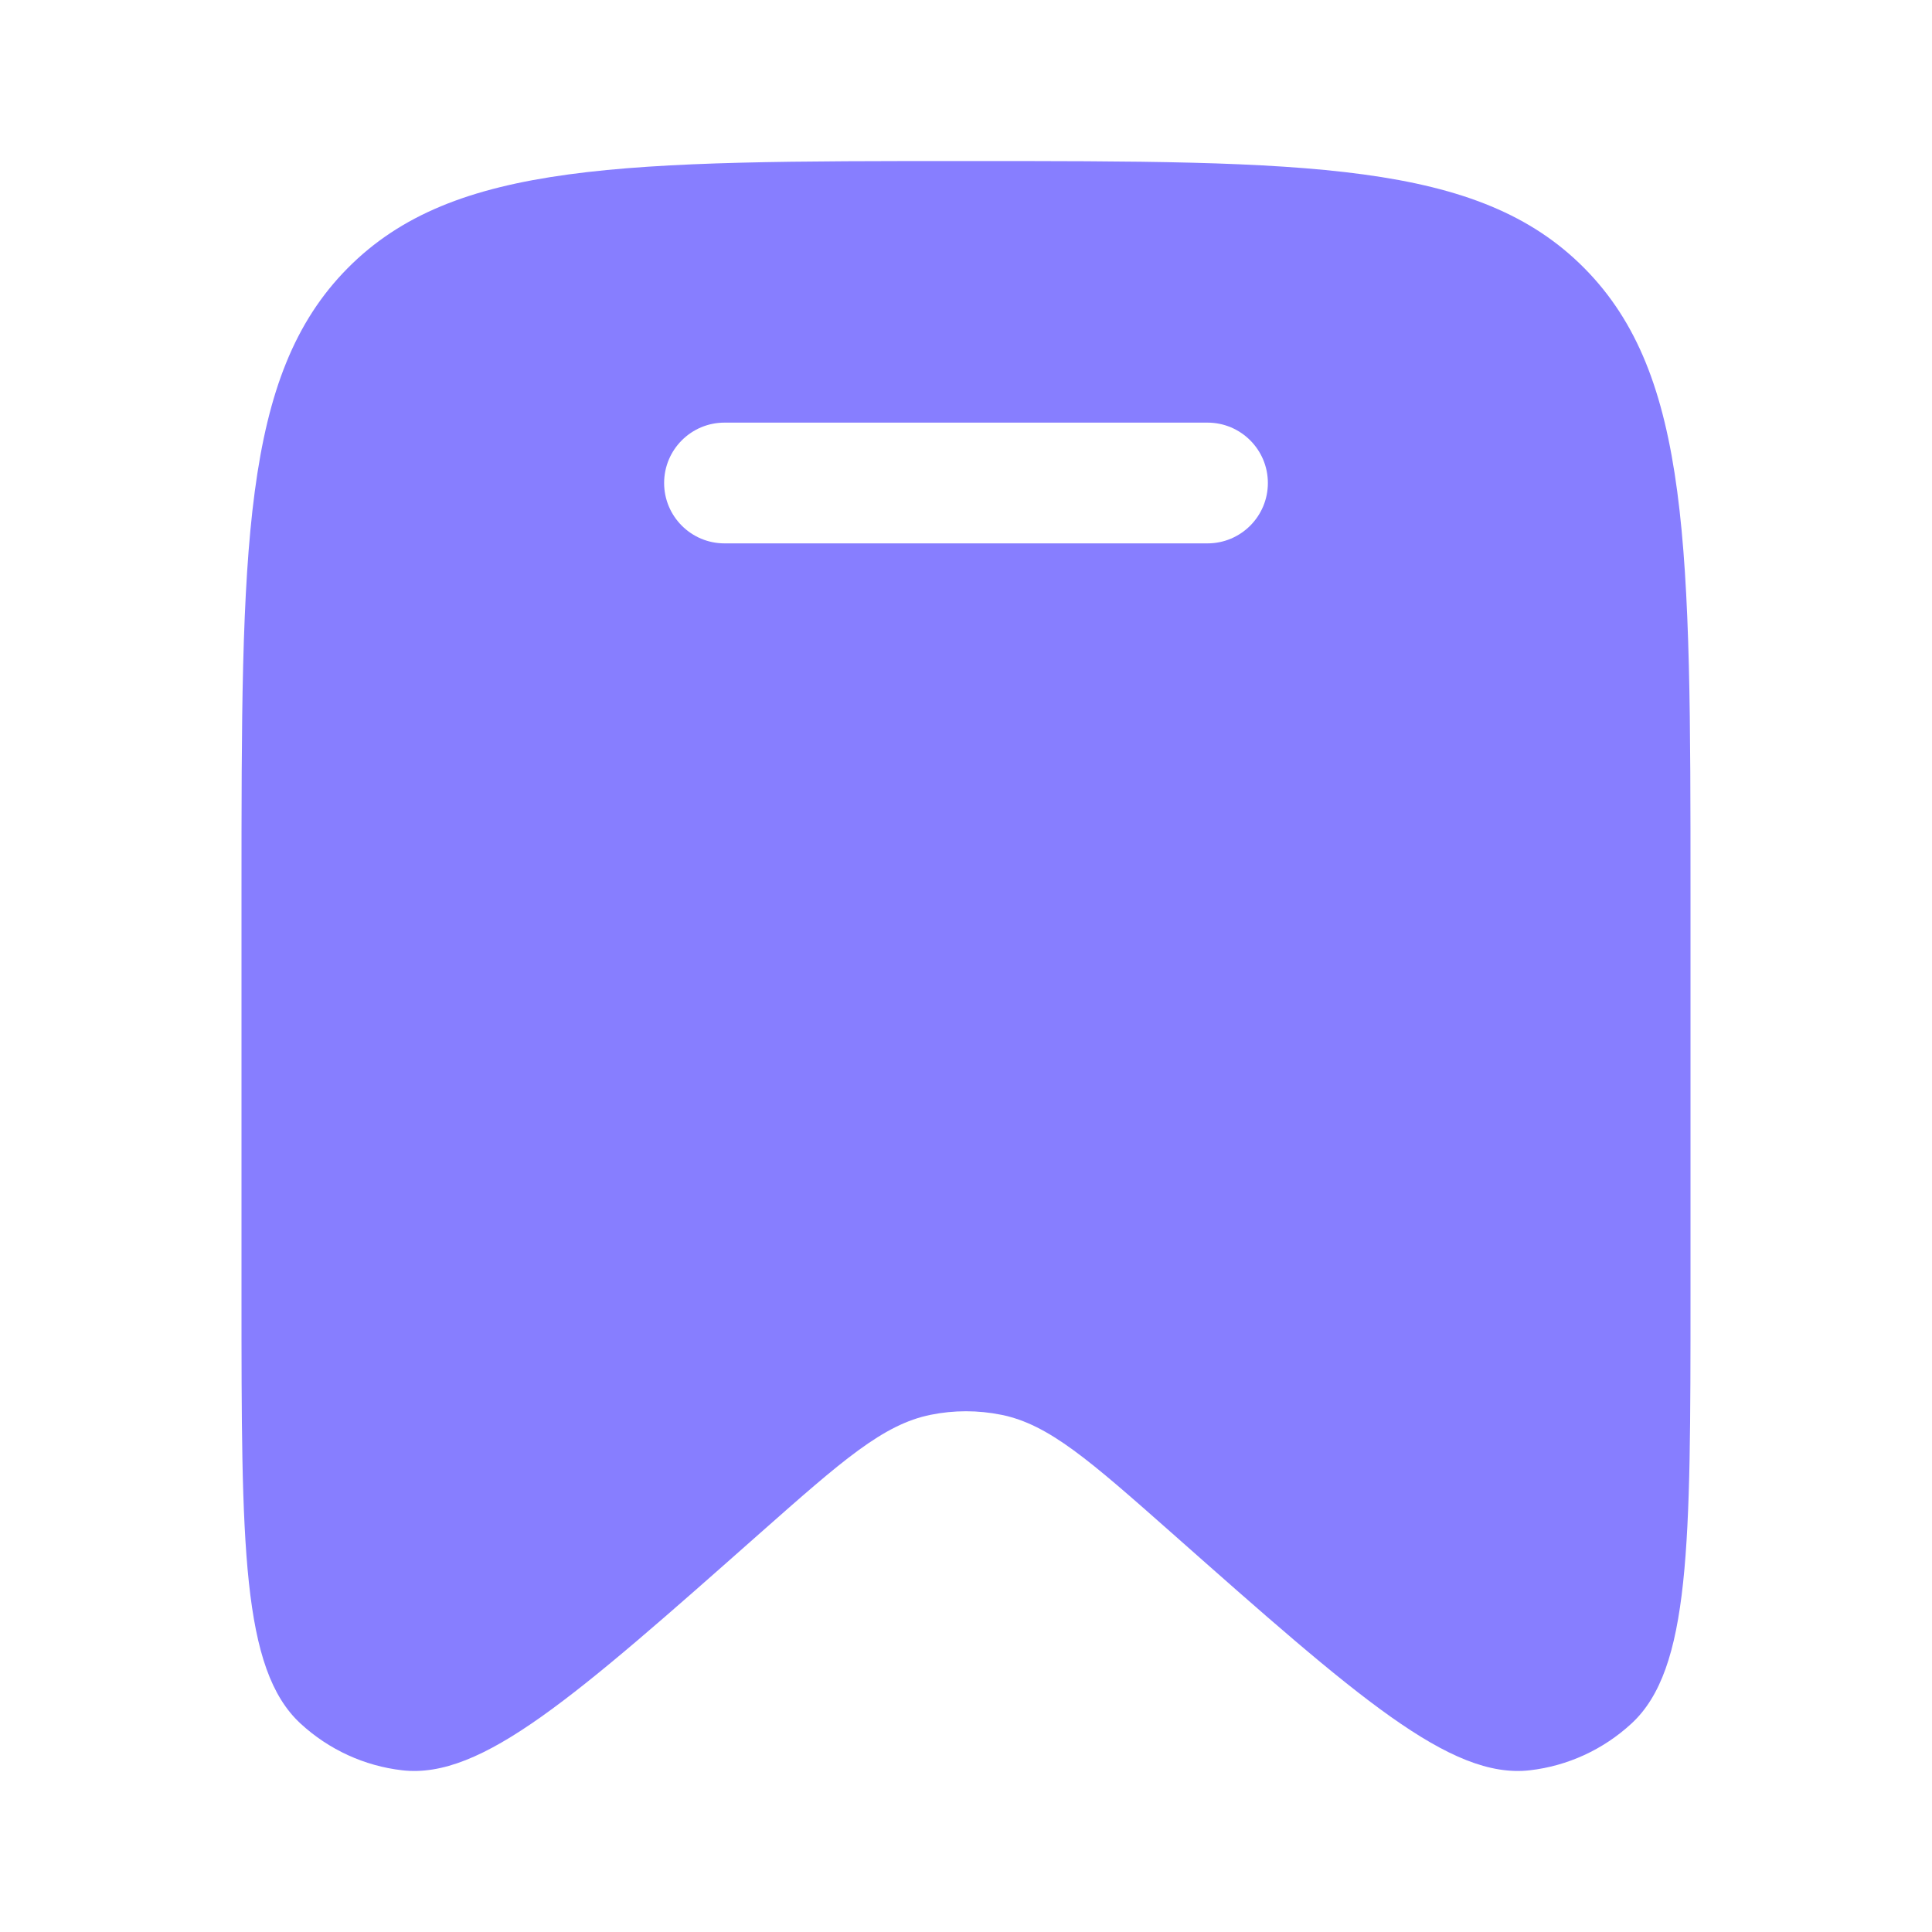
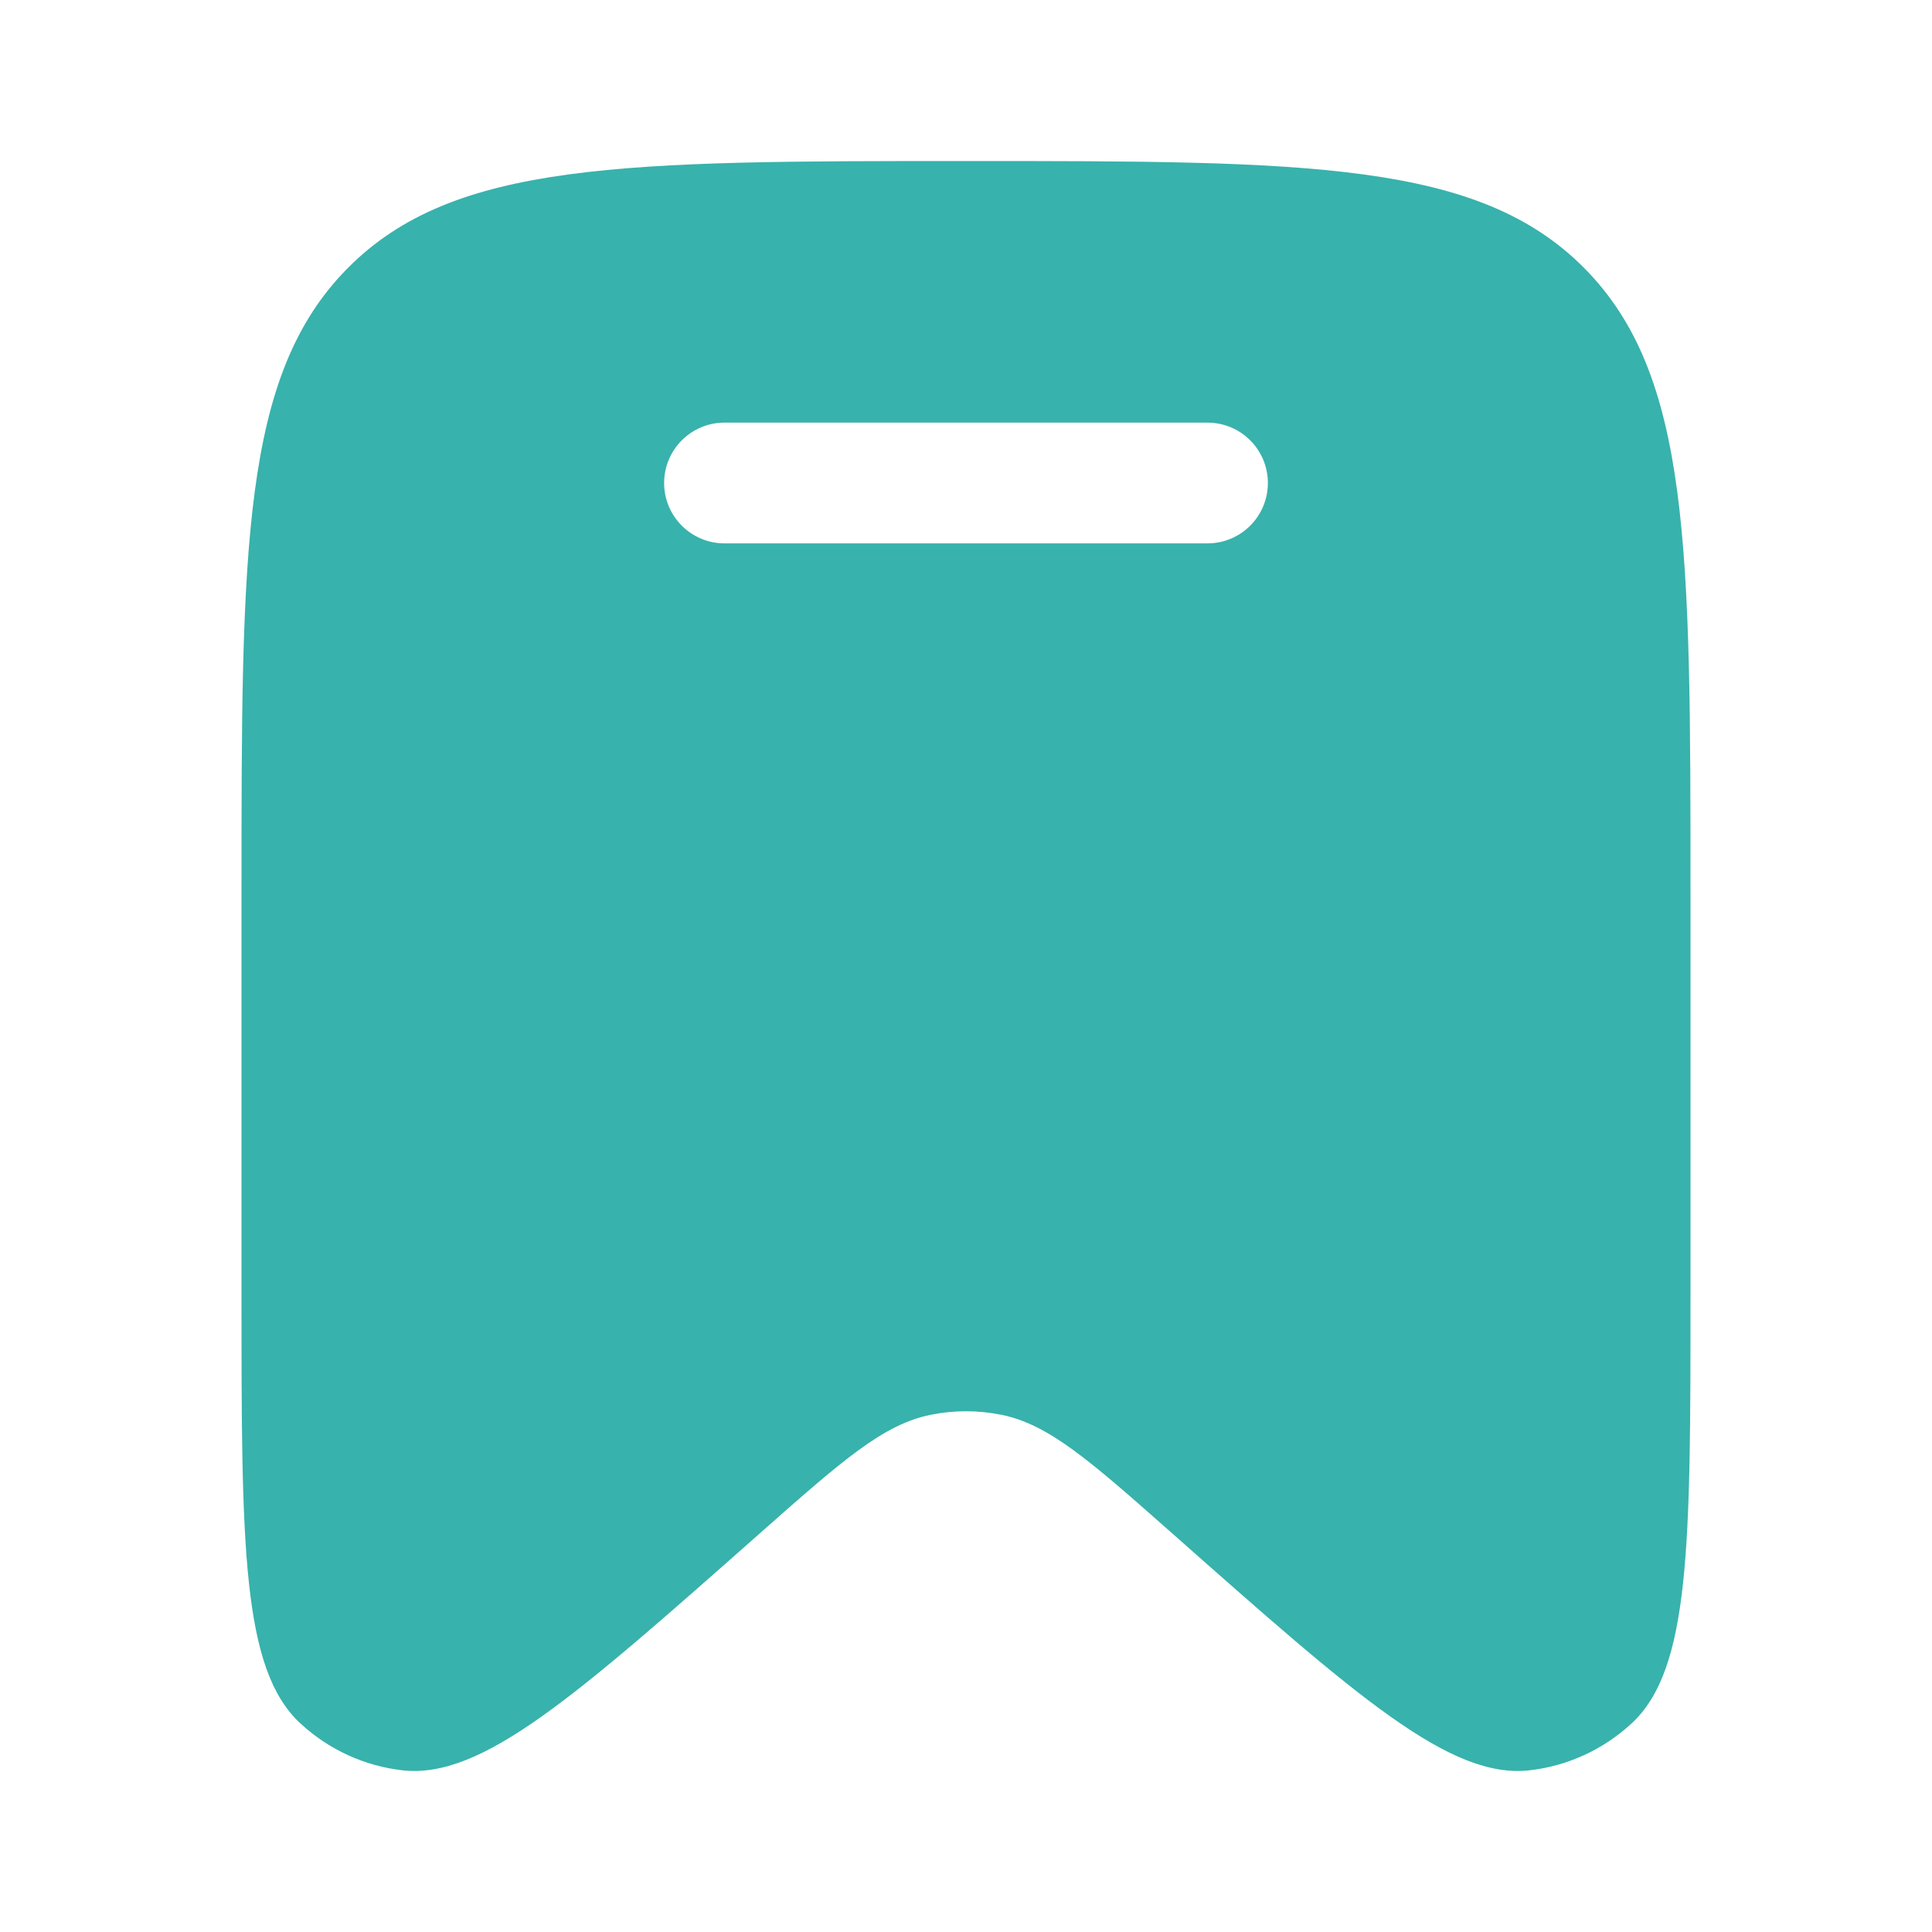
<svg xmlns="http://www.w3.org/2000/svg" width="20" height="20" viewBox="0 0 20 20" fill="none">
-   <path fill-rule="evenodd" clip-rule="evenodd" d="M17.5 9.248V13.409C17.5 15.989 17.5 17.28 16.888 17.843C16.596 18.112 16.228 18.281 15.836 18.326C15.013 18.42 14.053 17.571 12.132 15.871C11.282 15.12 10.858 14.745 10.366 14.646C10.124 14.597 9.875 14.597 9.634 14.646C9.142 14.745 8.718 15.12 7.868 15.871C5.947 17.571 4.987 18.42 4.164 18.326C3.772 18.281 3.404 18.112 3.112 17.843C2.5 17.28 2.5 15.989 2.5 13.409V9.248C2.5 5.674 2.5 3.887 3.598 2.777C4.697 1.667 6.464 1.667 10 1.667C13.536 1.667 15.303 1.667 16.402 2.777C17.5 3.887 17.5 5.674 17.5 9.248ZM6.875 5C6.875 4.655 7.155 4.375 7.5 4.375H12.5C12.845 4.375 13.125 4.655 13.125 5C13.125 5.345 12.845 5.625 12.5 5.625H7.5C7.155 5.625 6.875 5.345 6.875 5Z" fill="#877EFF" />
+   <path fill-rule="evenodd" clip-rule="evenodd" d="M17.5 9.248V13.409C17.5 15.989 17.5 17.28 16.888 17.843C16.596 18.112 16.228 18.281 15.836 18.326C15.013 18.42 14.053 17.571 12.132 15.871C11.282 15.12 10.858 14.745 10.366 14.646C10.124 14.597 9.875 14.597 9.634 14.646C9.142 14.745 8.718 15.12 7.868 15.871C5.947 17.571 4.987 18.42 4.164 18.326C3.772 18.281 3.404 18.112 3.112 17.843C2.5 17.28 2.5 15.989 2.5 13.409V9.248C2.5 5.674 2.5 3.887 3.598 2.777C4.697 1.667 6.464 1.667 10 1.667C13.536 1.667 15.303 1.667 16.402 2.777C17.5 3.887 17.5 5.674 17.5 9.248ZM6.875 5C6.875 4.655 7.155 4.375 7.5 4.375H12.5C12.845 4.375 13.125 4.655 13.125 5C13.125 5.345 12.845 5.625 12.5 5.625H7.5C7.155 5.625 6.875 5.345 6.875 5Z" fill="#38B2AC" />
</svg>
